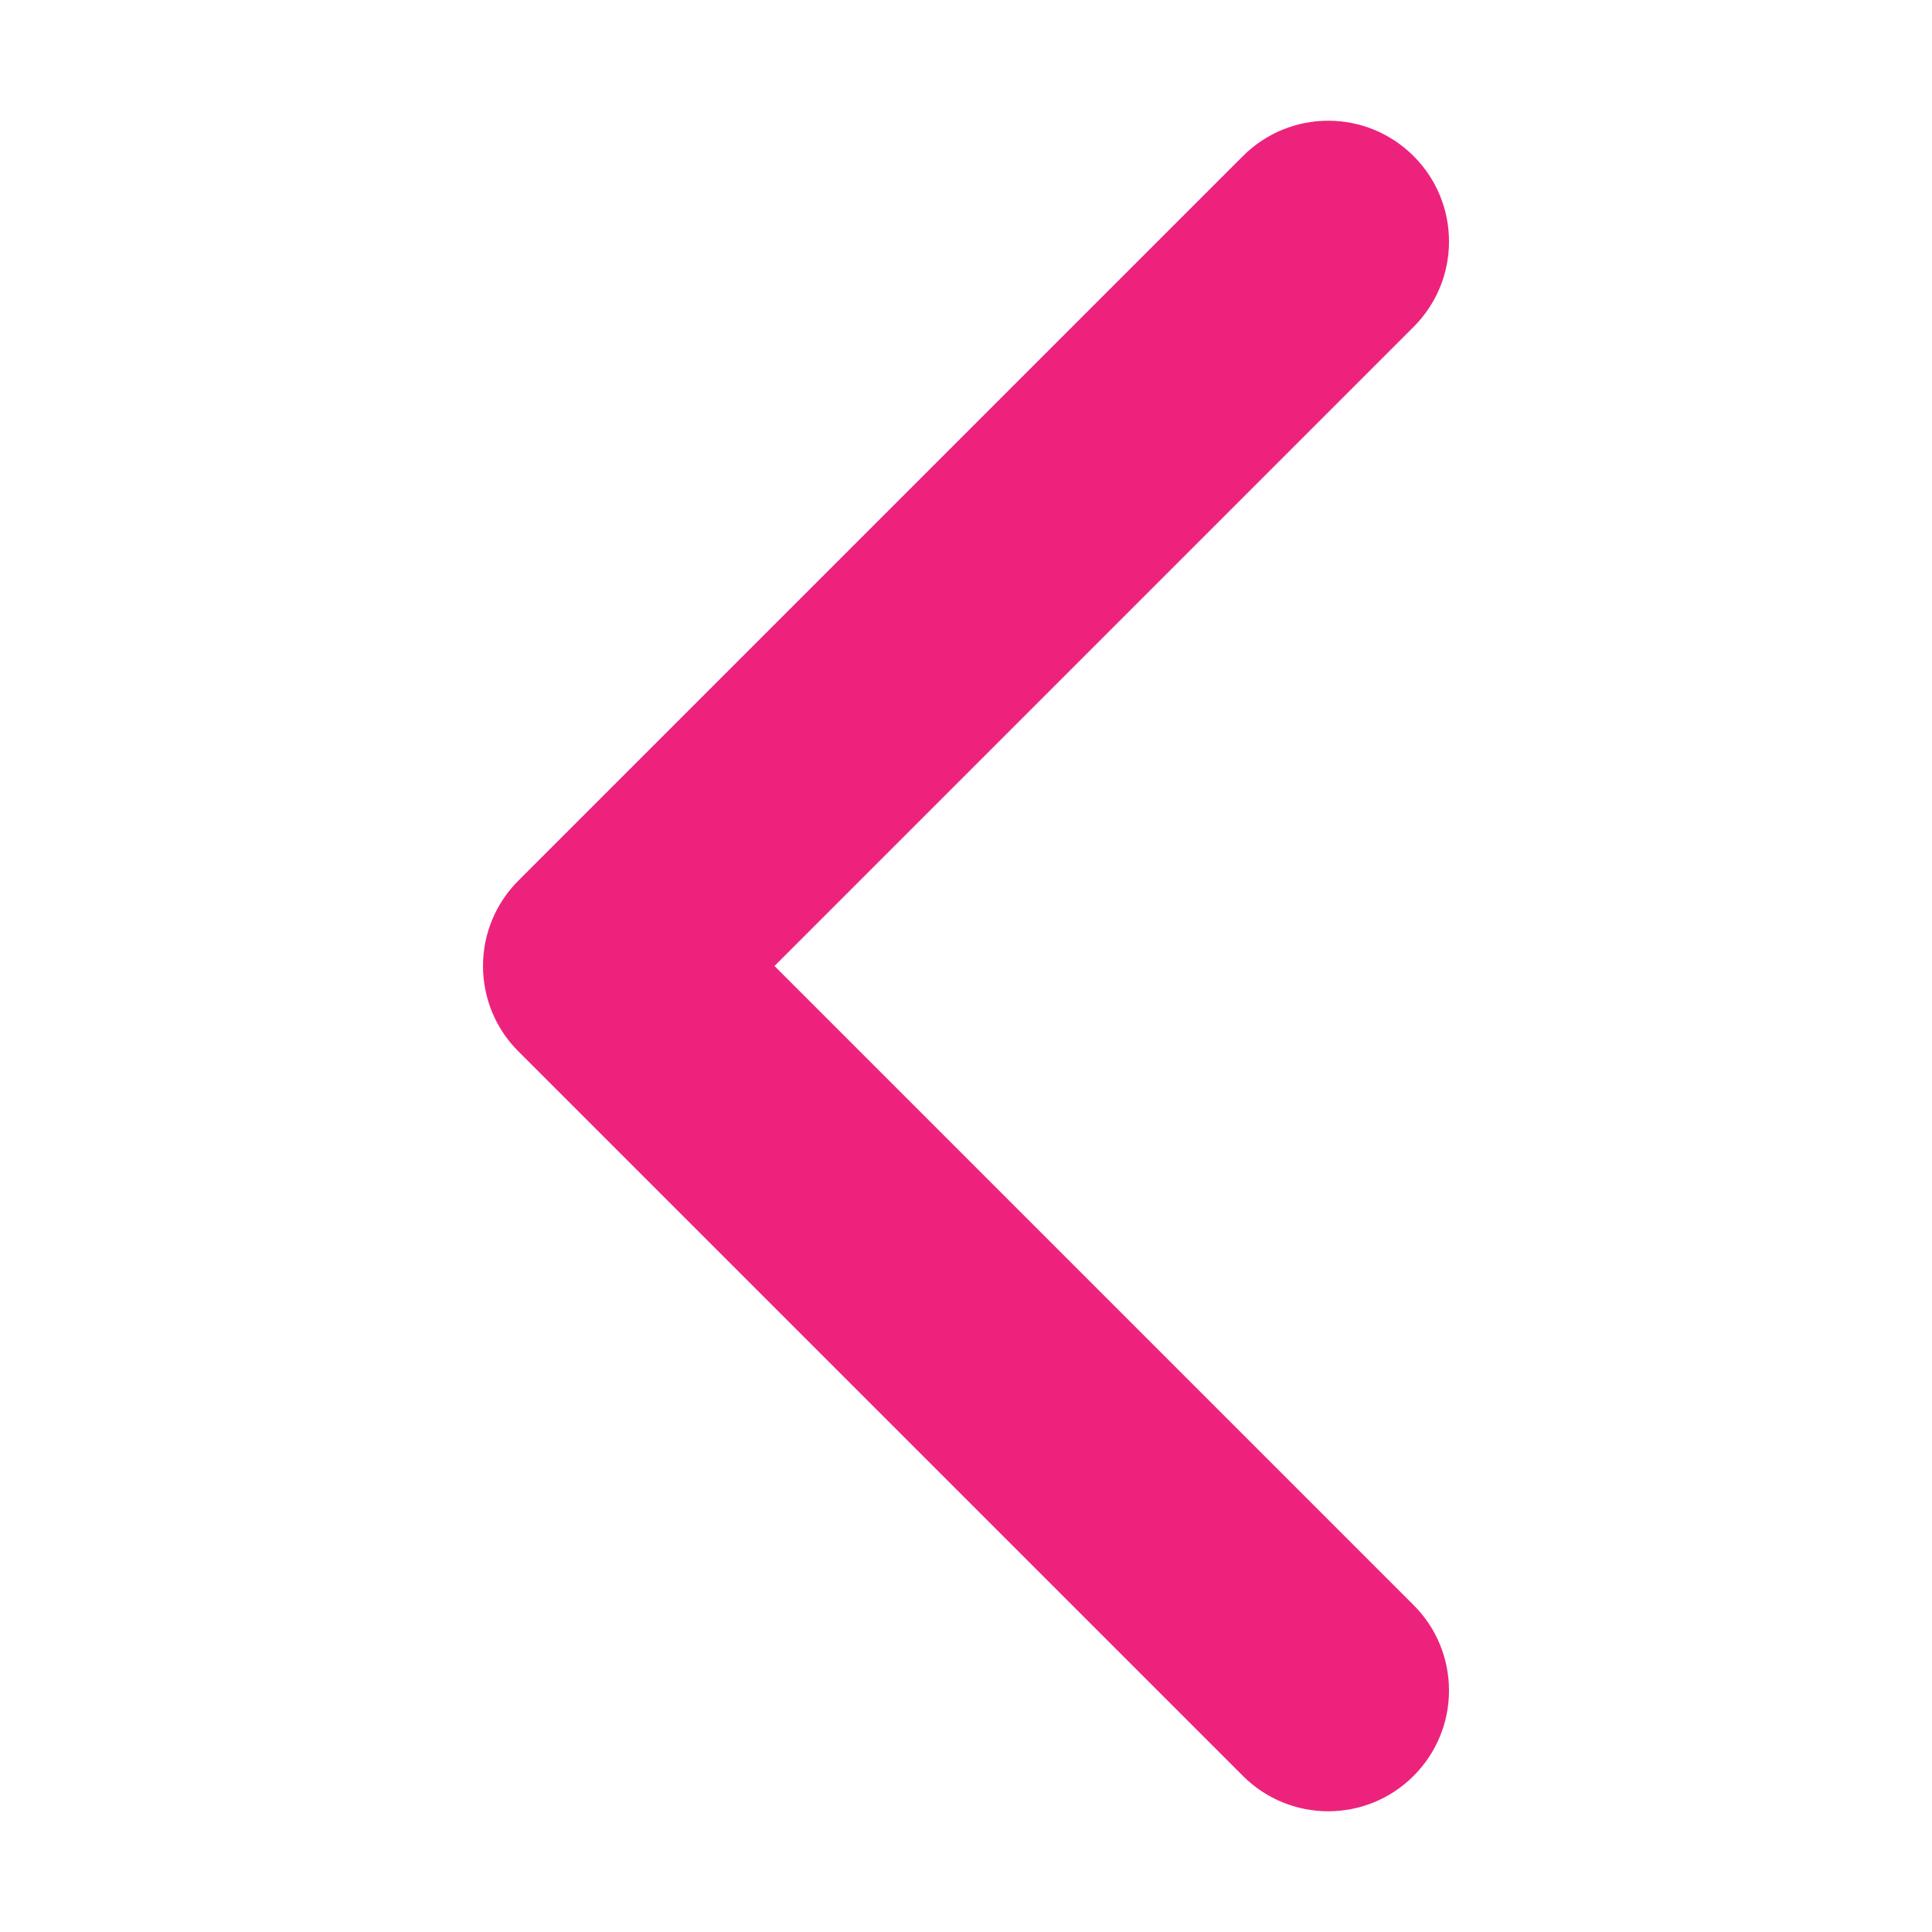
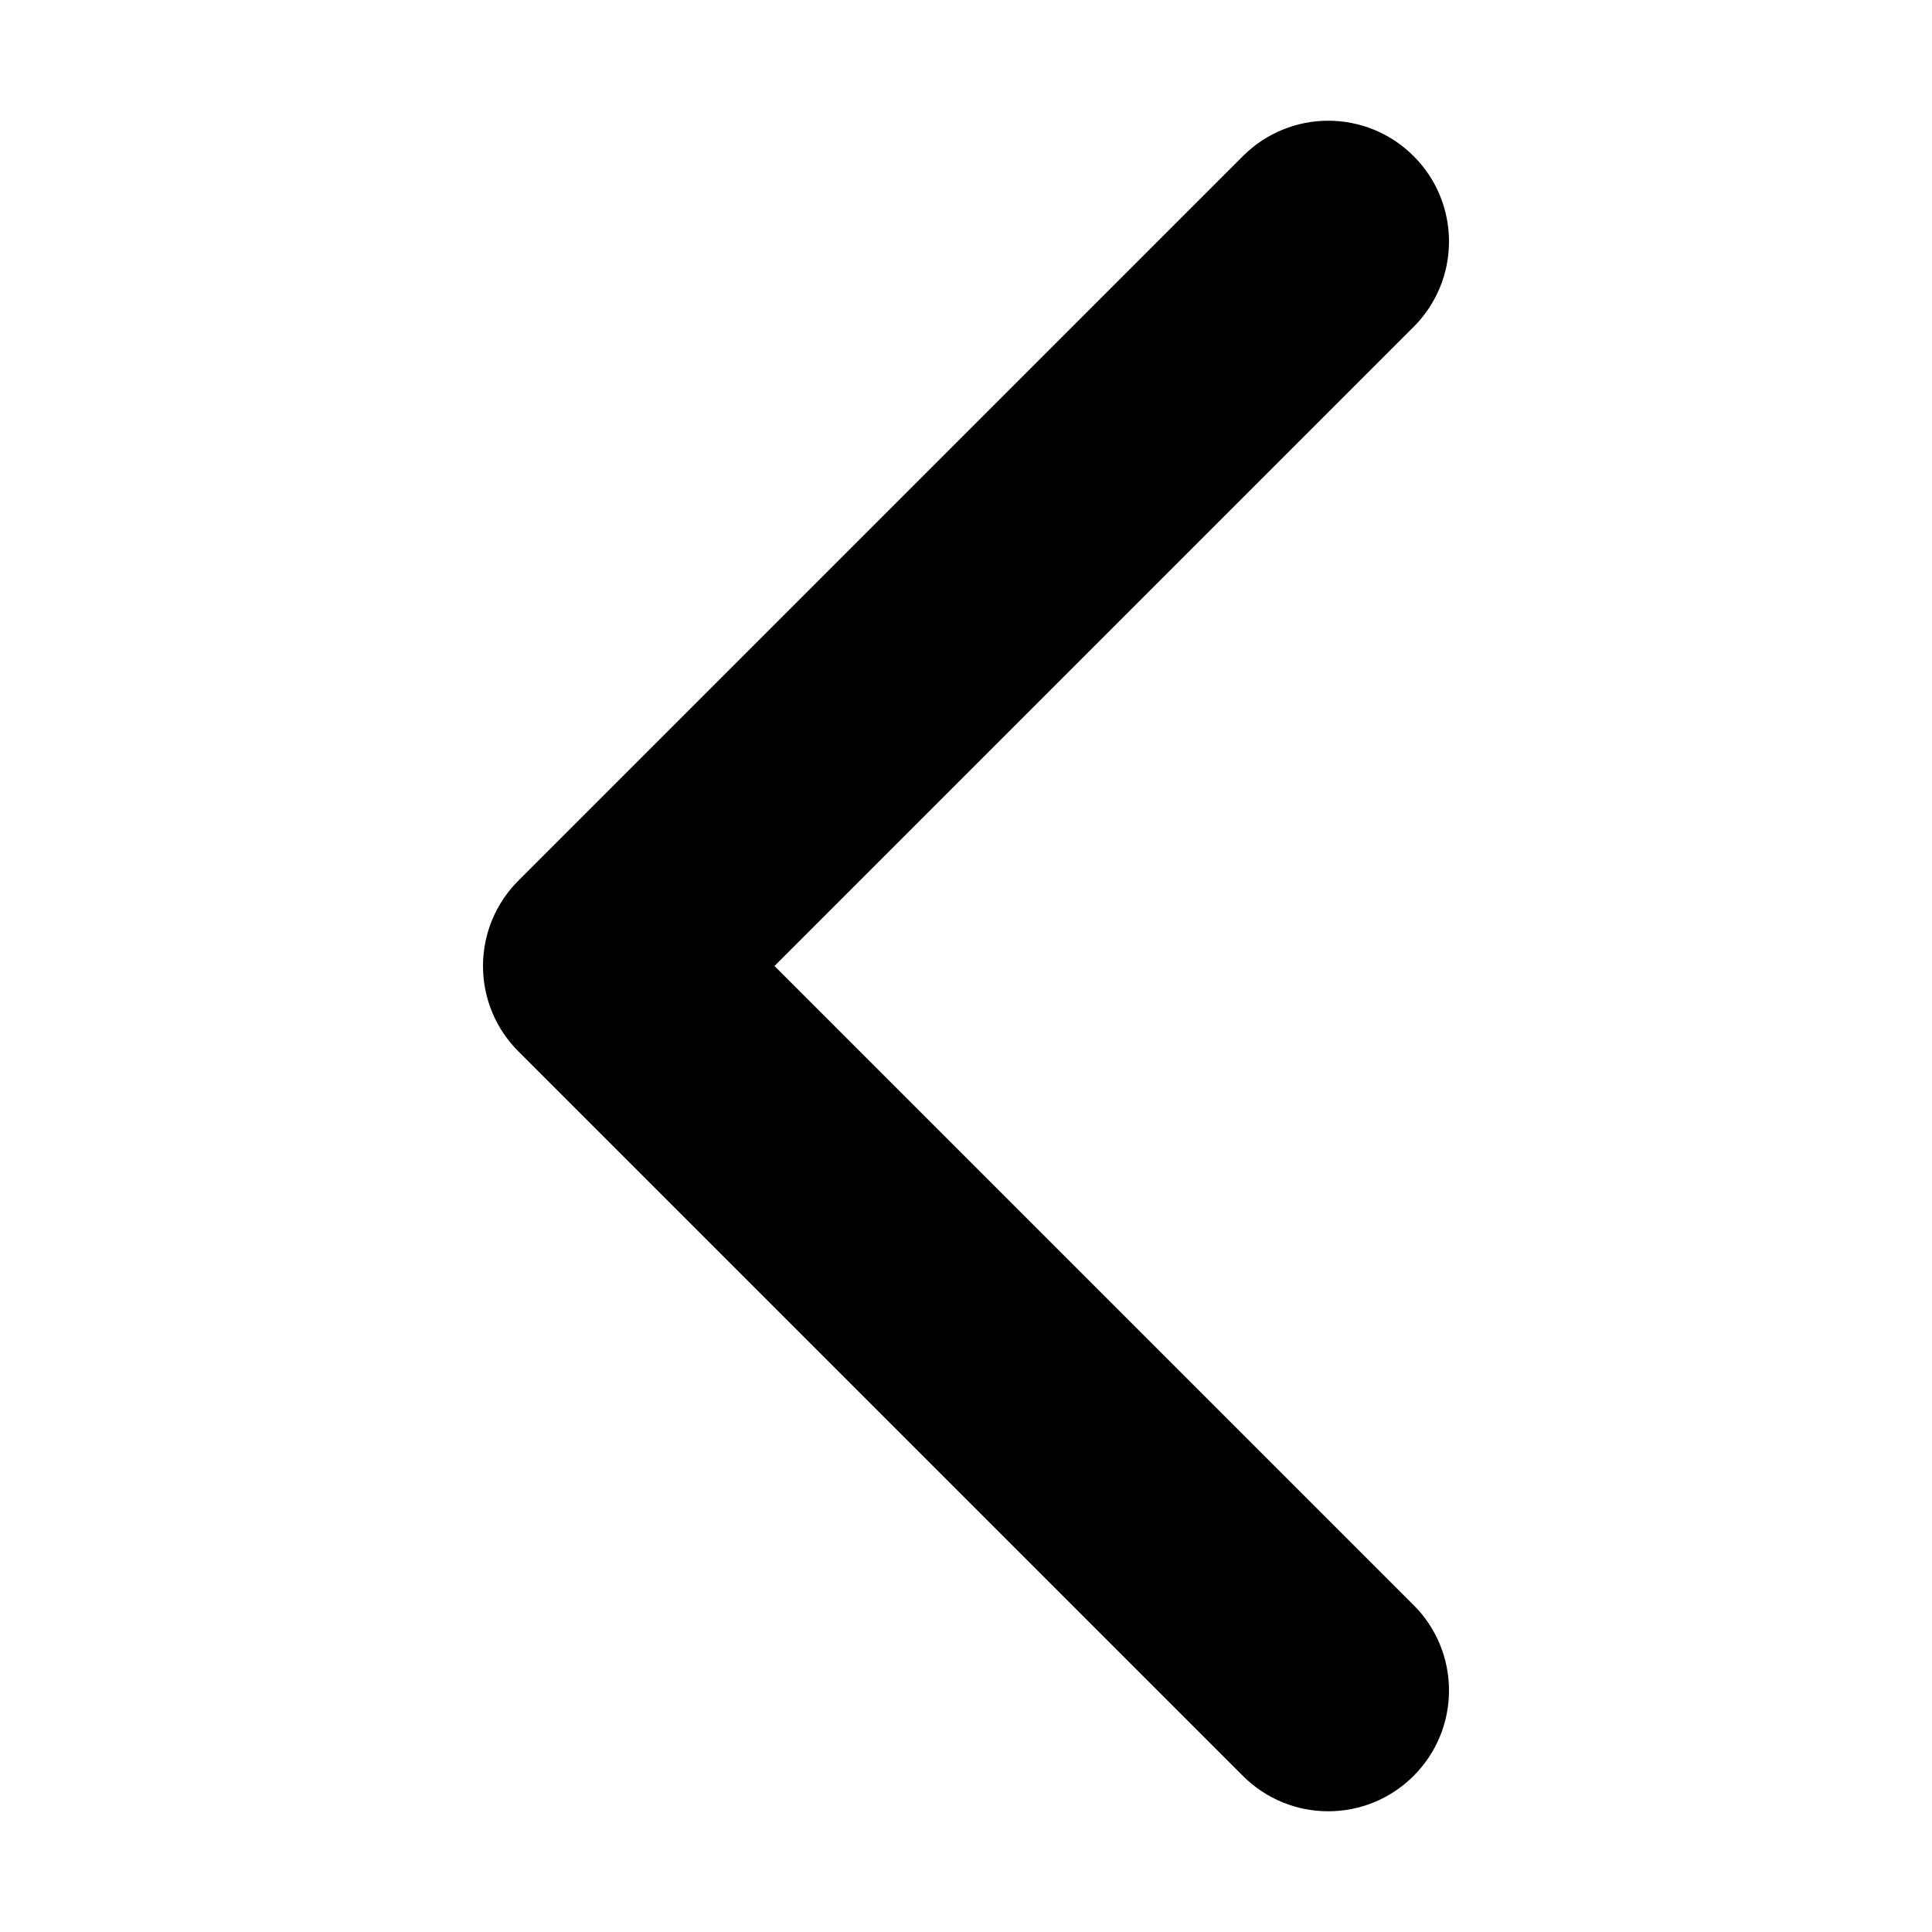
<svg xmlns="http://www.w3.org/2000/svg" width="800px" height="800px" viewBox="0 0 16 16">
-   <path d="m 12 2 c 0 -0.266 -0.105 -0.52 -0.293 -0.707 c -0.391 -0.391 -1.023 -0.391 -1.414 0 l -6 6 c -0.188 0.188 -0.293 0.441 -0.293 0.707 s 0.105 0.52 0.293 0.707 l 6 6 c 0.391 0.391 1.023 0.391 1.414 0 c 0.188 -0.188 0.293 -0.441 0.293 -0.707 s -0.105 -0.52 -0.293 -0.707 l -5.293 -5.293 l 5.293 -5.293 c 0.188 -0.188 0.293 -0.441 0.293 -0.707 z m 0 0" fill="#ed227c" />
+   <path d="m 12 2 c 0 -0.266 -0.105 -0.52 -0.293 -0.707 c -0.391 -0.391 -1.023 -0.391 -1.414 0 l -6 6 c -0.188 0.188 -0.293 0.441 -0.293 0.707 s 0.105 0.52 0.293 0.707 l 6 6 c 0.391 0.391 1.023 0.391 1.414 0 c 0.188 -0.188 0.293 -0.441 0.293 -0.707 s -0.105 -0.52 -0.293 -0.707 l -5.293 -5.293 l 5.293 -5.293 c 0.188 -0.188 0.293 -0.441 0.293 -0.707 z m 0 0" fill="currentColor" />
</svg>
